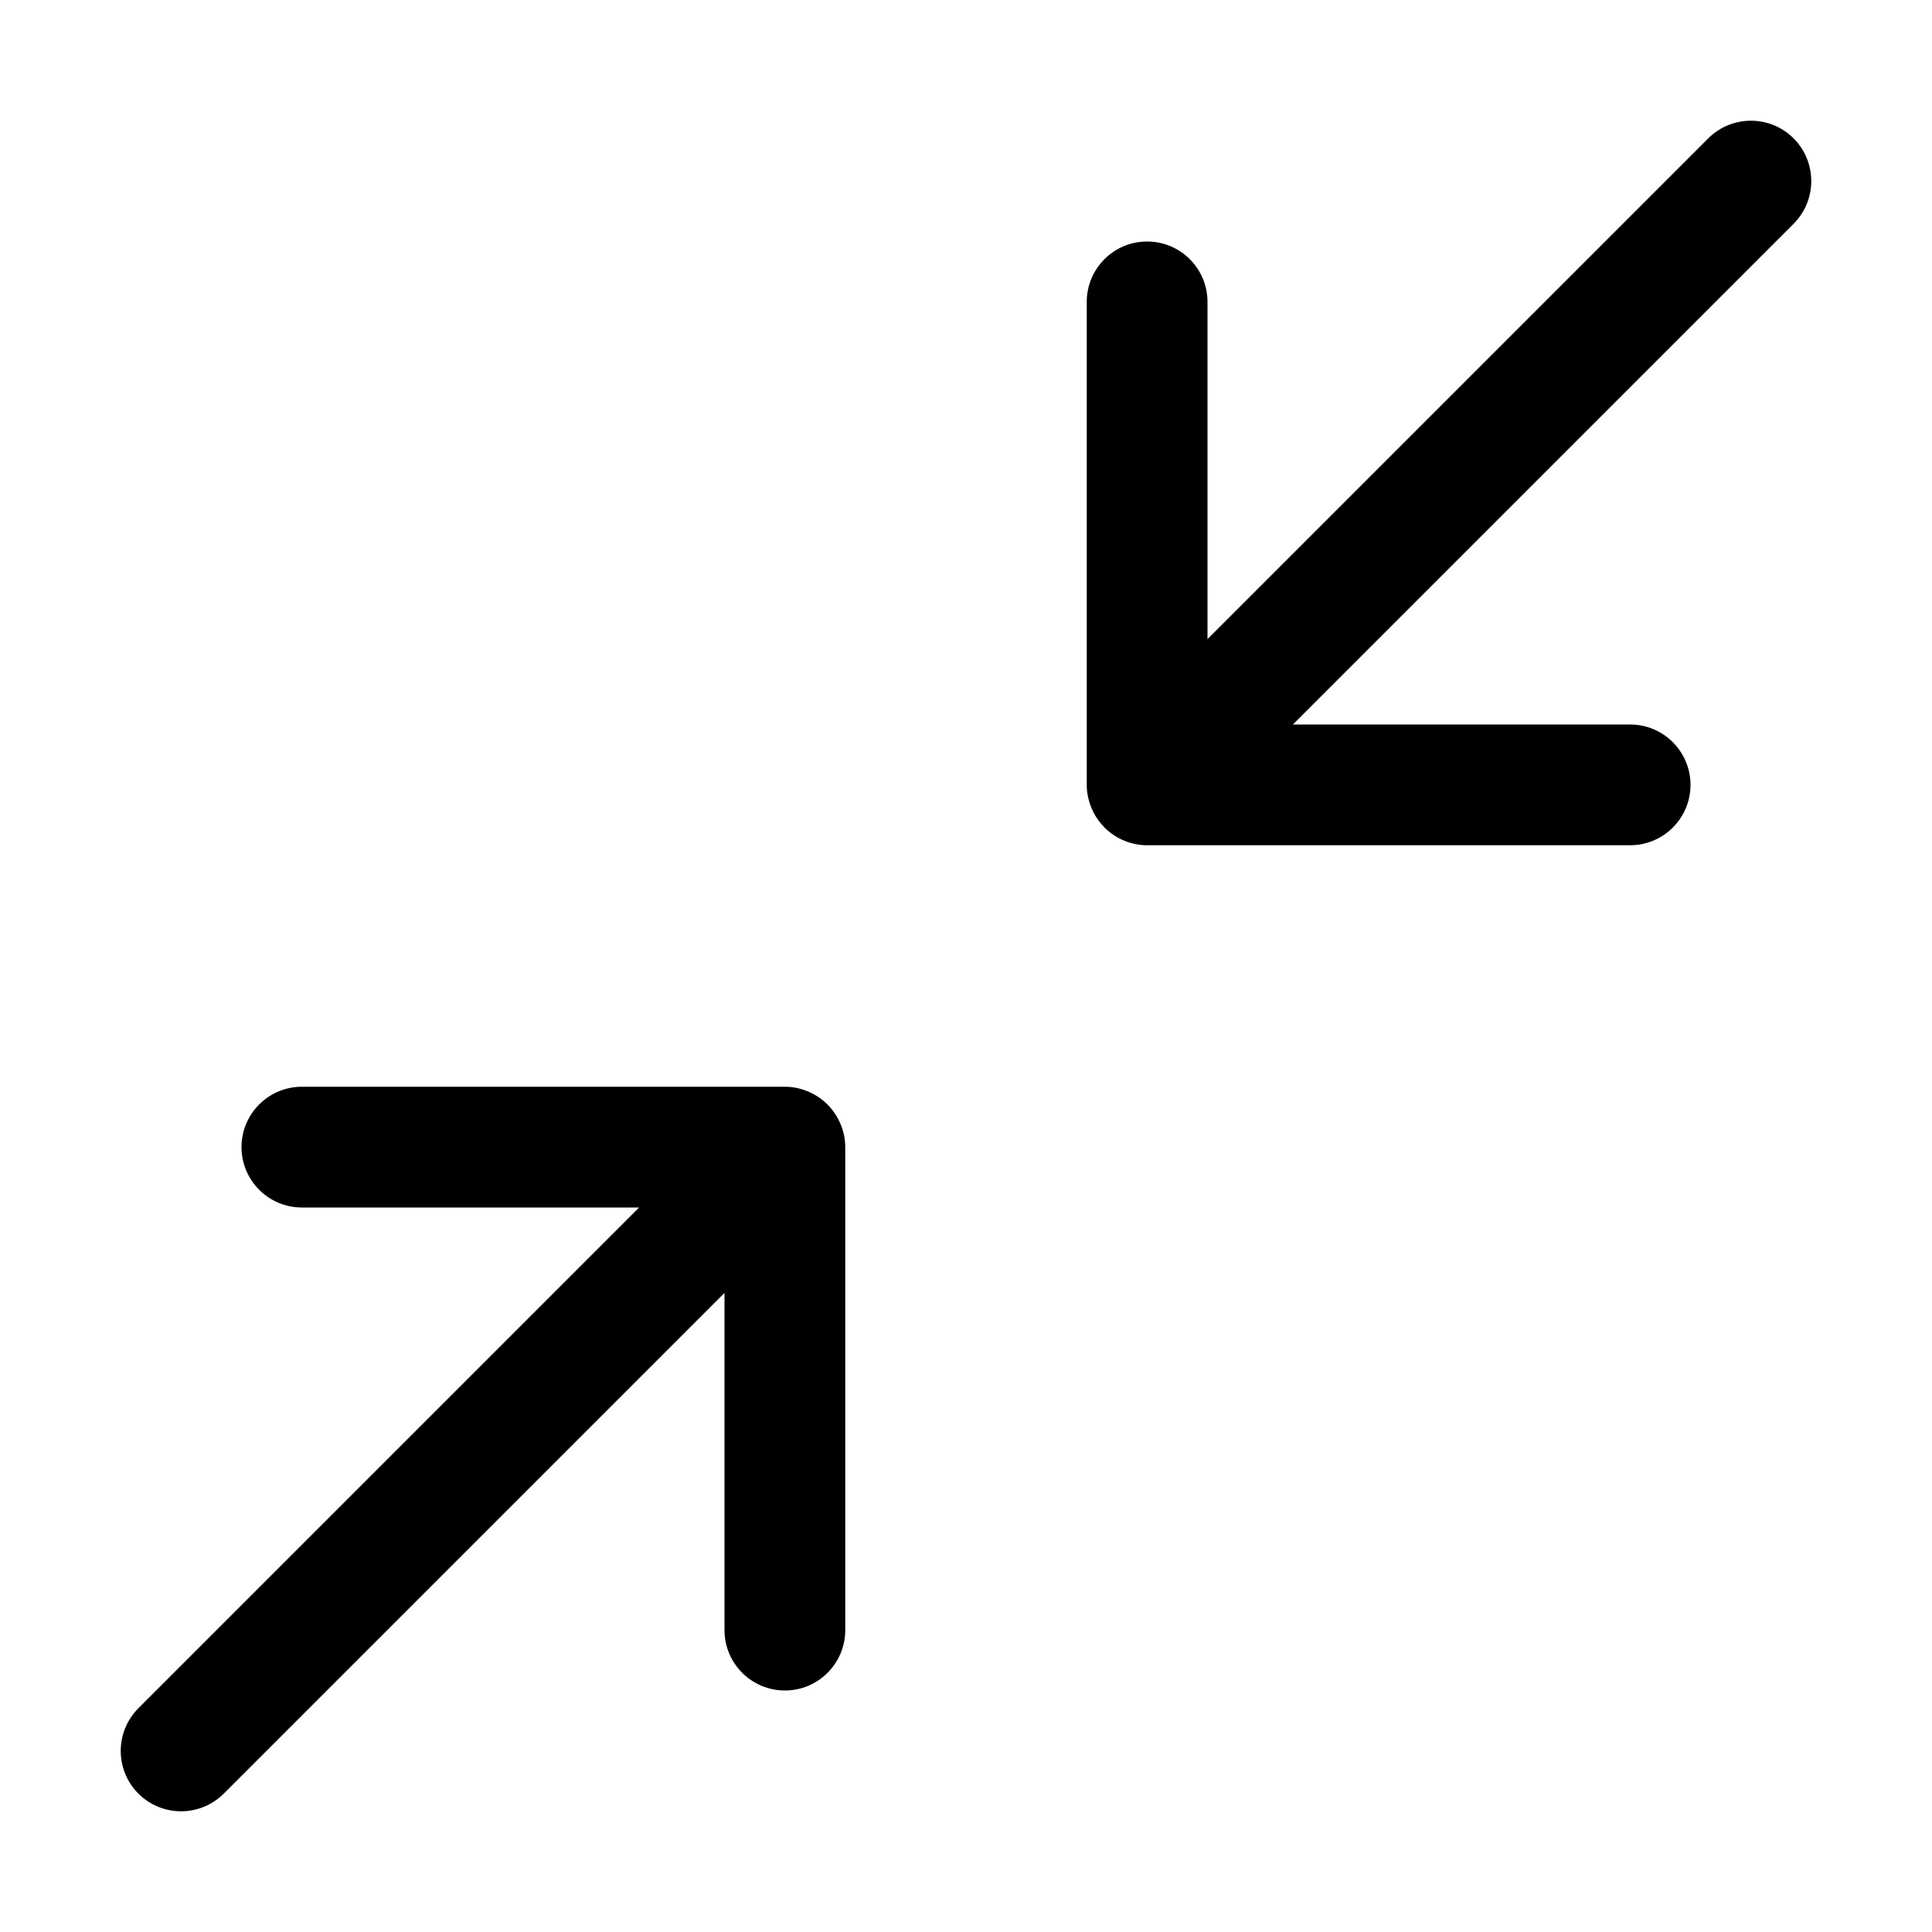
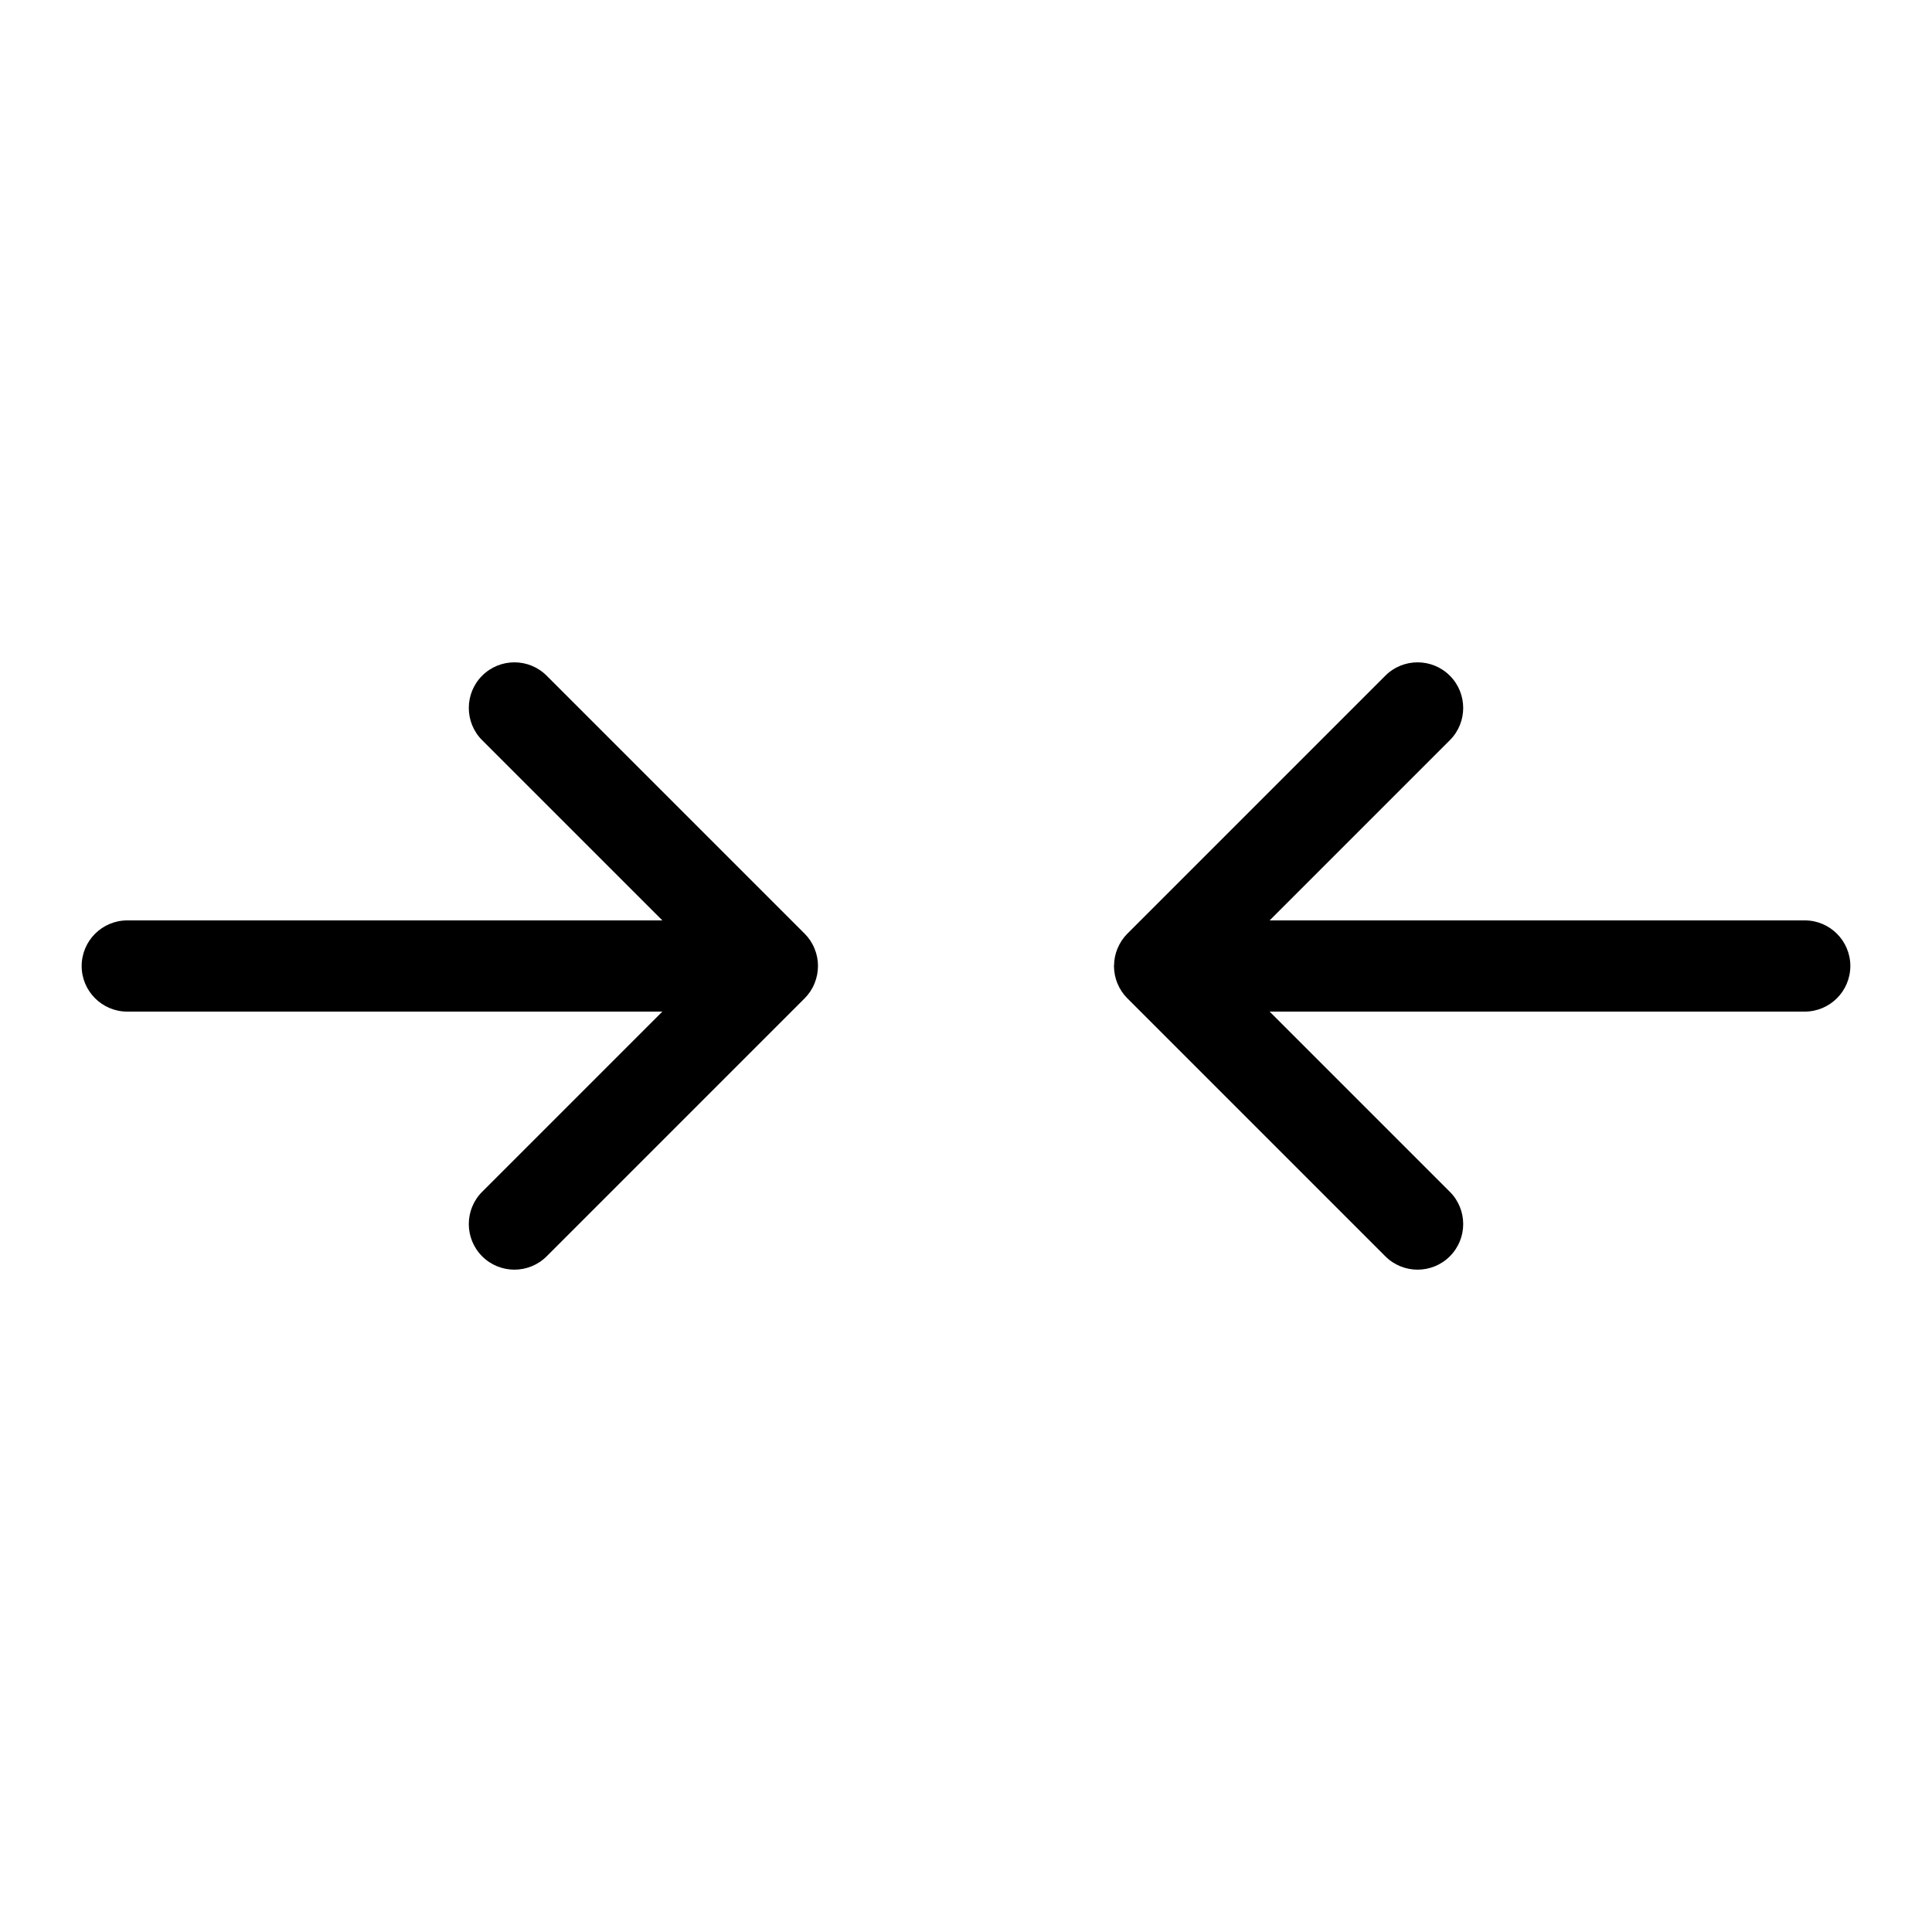
- <svg xmlns="http://www.w3.org/2000/svg" width="32" height="32" viewBox="0 0 32 32" fill="#000000">
-   <g>
-     <path d="M 29.708,2.292c-0.39-0.39-1.024-0.39-1.414,0L 20,10.586L 20,5 C 20,4.448, 19.552,4, 19,4S 18,4.448, 18,5l0,8 c0,0.002,0,0.002,0,0.004C 18,13.132, 18.028,13.26, 18.078,13.382c 0.048,0.118, 0.12,0.224, 0.208,0.314C 18.288,13.7, 18.29,13.704, 18.292,13.708 C 18.296,13.71, 18.298,13.71, 18.3,13.712c 0.090,0.088, 0.198,0.162, 0.316,0.21C 18.74,13.974, 18.87,14, 19,14l 8,0 C 27.552,14, 28,13.552, 28,13 C 28,12.448, 27.552,12, 27,12l-5.586,0 l 8.292-8.292C 30.098,3.316, 30.098,2.684, 29.708,2.292zM 2.292,29.708c 0.39,0.39, 1.024,0.39, 1.414,0L 12,21.414L 12,27 C 12,27.552, 12.448,28, 13,28S 14,27.552, 14,27l0-8 l0,0c0-0.13-0.026-0.26-0.078-0.382c-0.102-0.244-0.296-0.44-0.54-0.54C 13.26,18.026, 13.13,18, 13,18l-8,0 C 4.448,18, 4,18.448, 4,19 C 4,19.552, 4.448,20, 5,20l 5.586,0 l-8.292,8.292C 1.902,28.684, 1.902,29.316, 2.292,29.708z" />
+ <svg xmlns="http://www.w3.org/2000/svg" width="32" height="32" viewBox="0 0 32 32" fill="#000000" version="1.1" id="svg6">
+   <defs id="defs10" />
+   <g id="g4" transform="matrix(0.5342665,0.5342665,-0.5342665,0.5342665,16,-1.096527)">
+     <path d="m 29.708,2.292 c -0.39,-0.39 -1.024,-0.39 -1.414,0 L 20,10.586 V 5 C 20,4.448 19.552,4 19,4 18.448,4 18,4.448 18,5 v 8 c 0,0.002 0,0.002 0,0.004 0,0.128 0.028,0.256 0.078,0.378 0.048,0.118 0.12,0.224 0.208,0.314 0.002,0.004 0.004,0.008 0.006,0.012 0.004,0.002 0.006,0.002 0.008,0.004 0.09,0.088 0.198,0.162 0.316,0.21 C 18.74,13.974 18.87,14 19,14 h 8 c 0.552,0 1,-0.448 1,-1 0,-0.552 -0.448,-1 -1,-1 H 21.414 L 29.706,3.708 C 30.098,3.316 30.098,2.684 29.708,2.292 Z M 2.292,29.708 c 0.39,0.39 1.024,0.39 1.414,0 L 12,21.414 V 27 c 0,0.552 0.448,1 1,1 0.552,0 1,-0.448 1,-1 v -8 0 c 0,-0.13 -0.026,-0.26 -0.078,-0.382 -0.102,-0.244 -0.296,-0.44 -0.54,-0.54 C 13.26,18.026 13.13,18 13,18 H 5 c -0.552,0 -1,0.448 -1,1 0,0.552 0.448,1 1,1 h 5.586 l -8.292,8.292 c -0.392,0.392 -0.392,1.024 -0.002,1.416 z" id="path2" />
  </g>
</svg>
